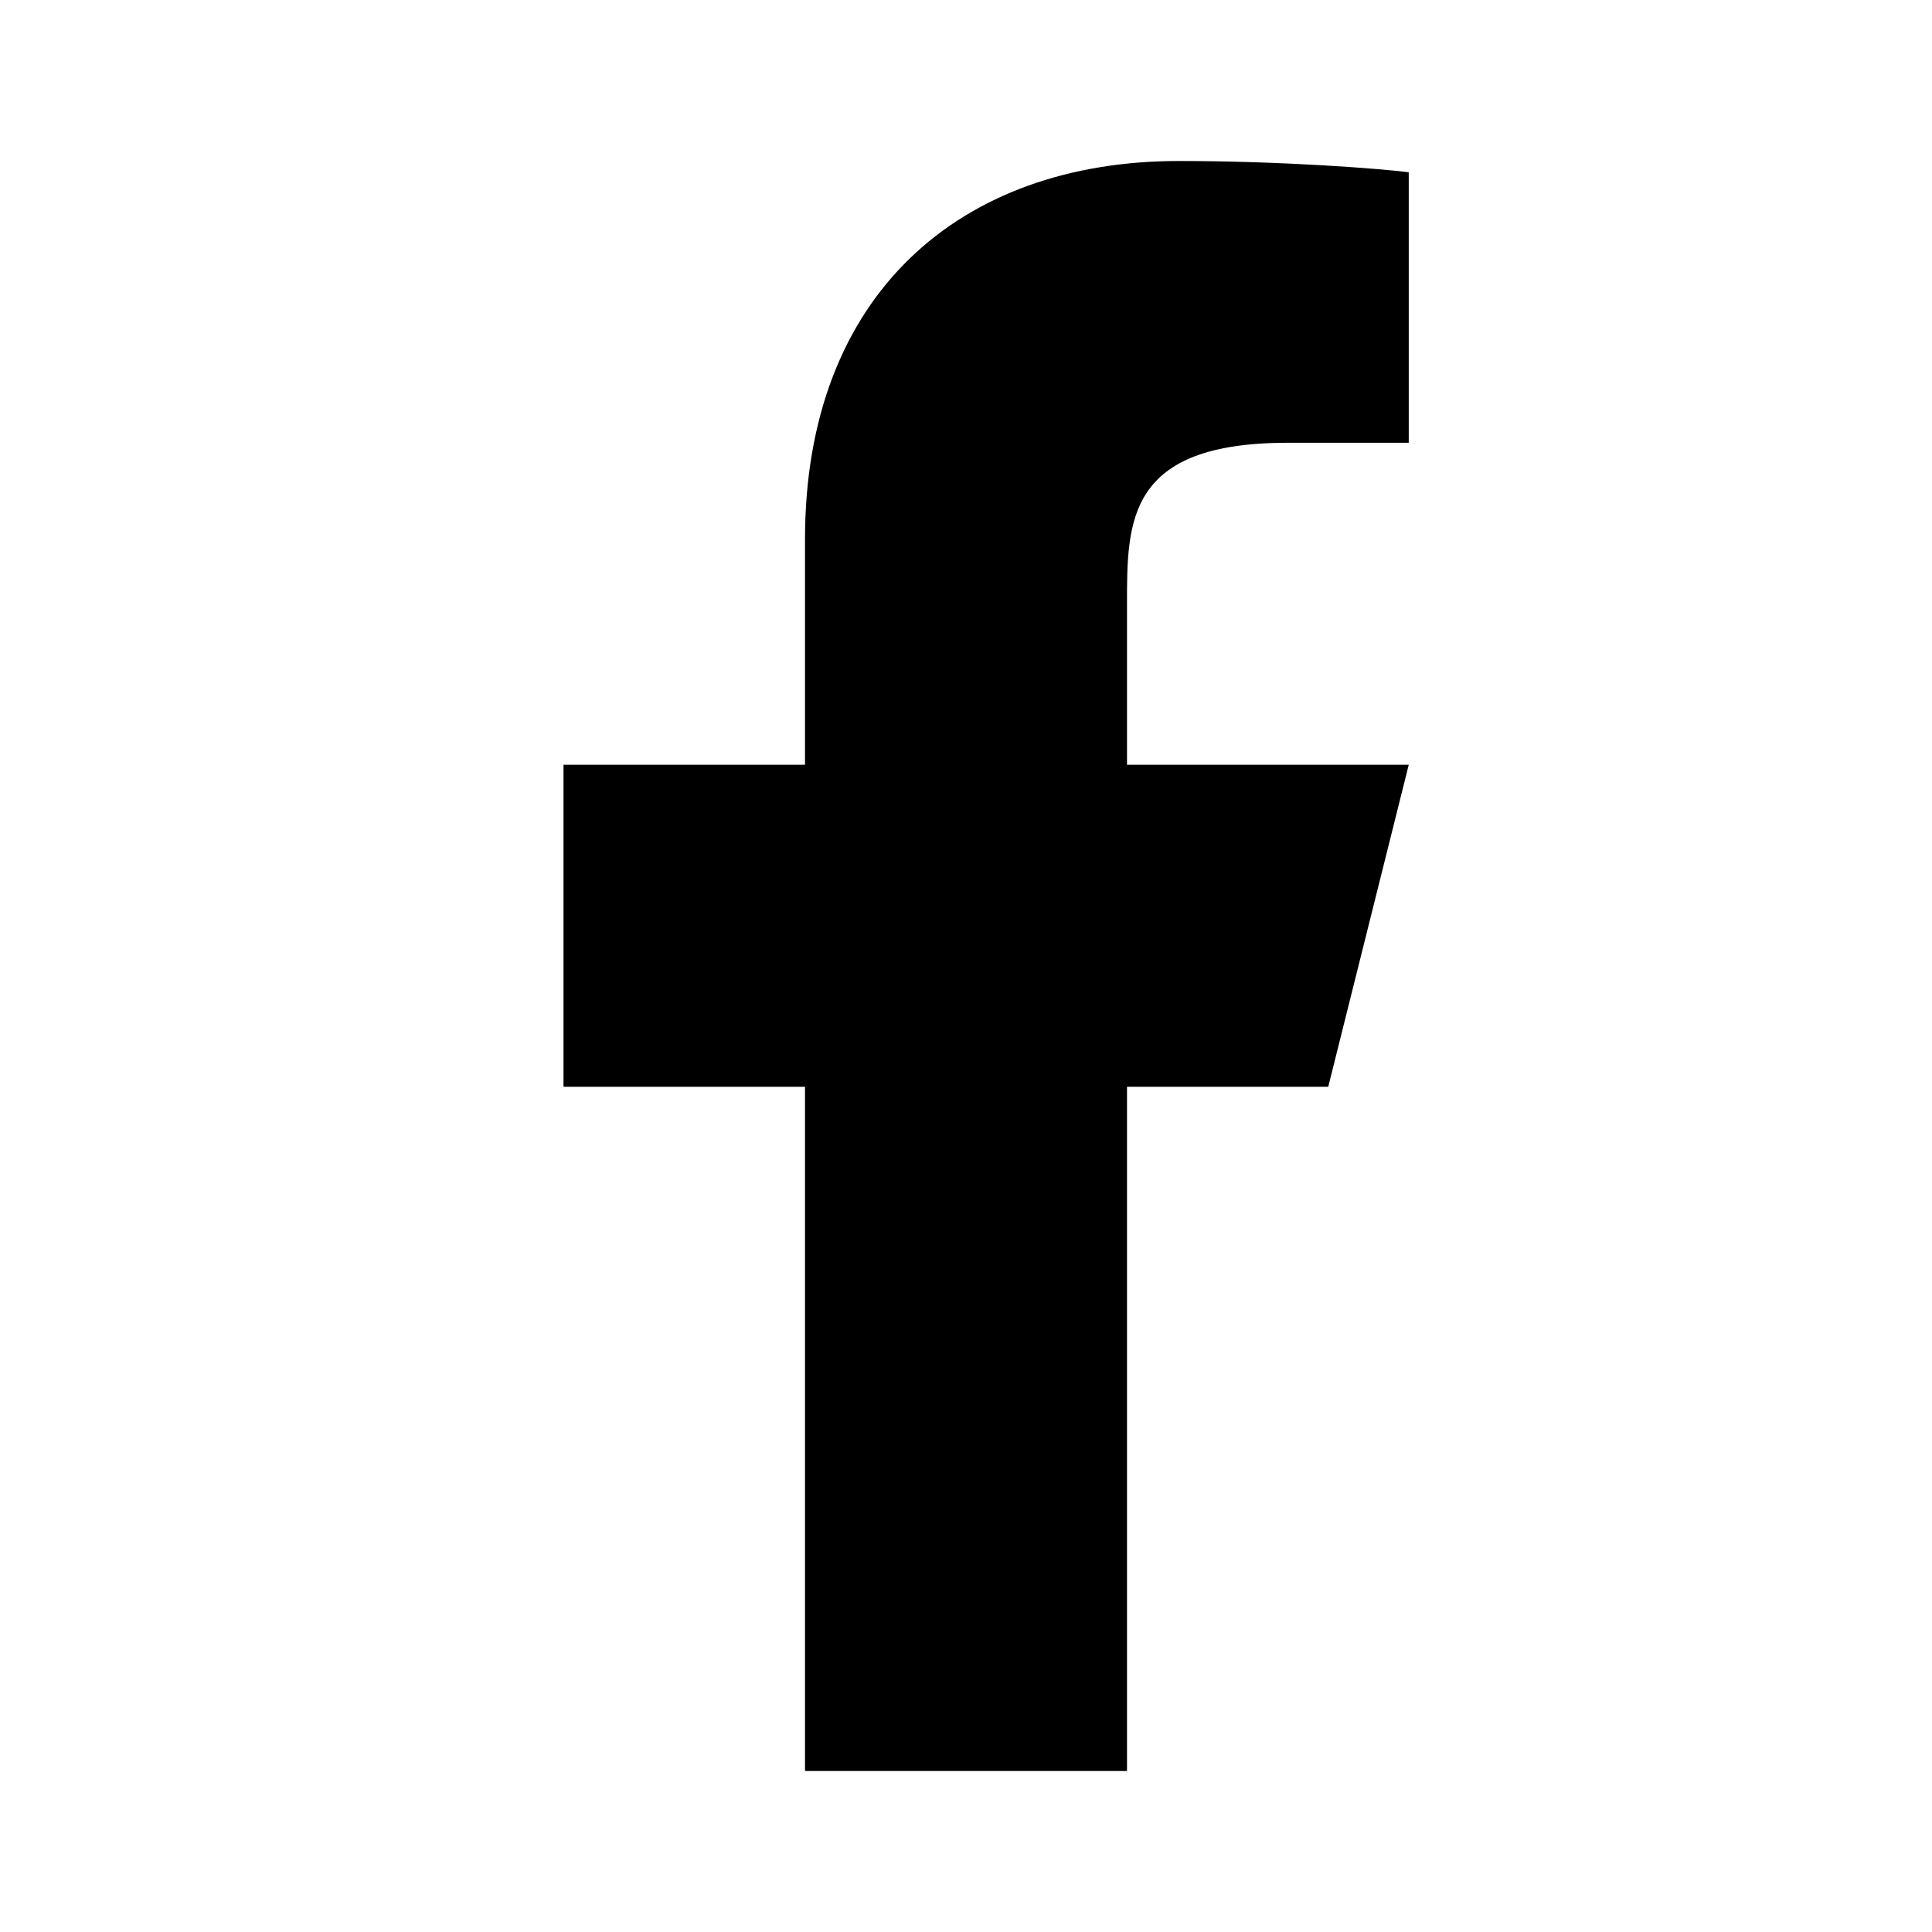
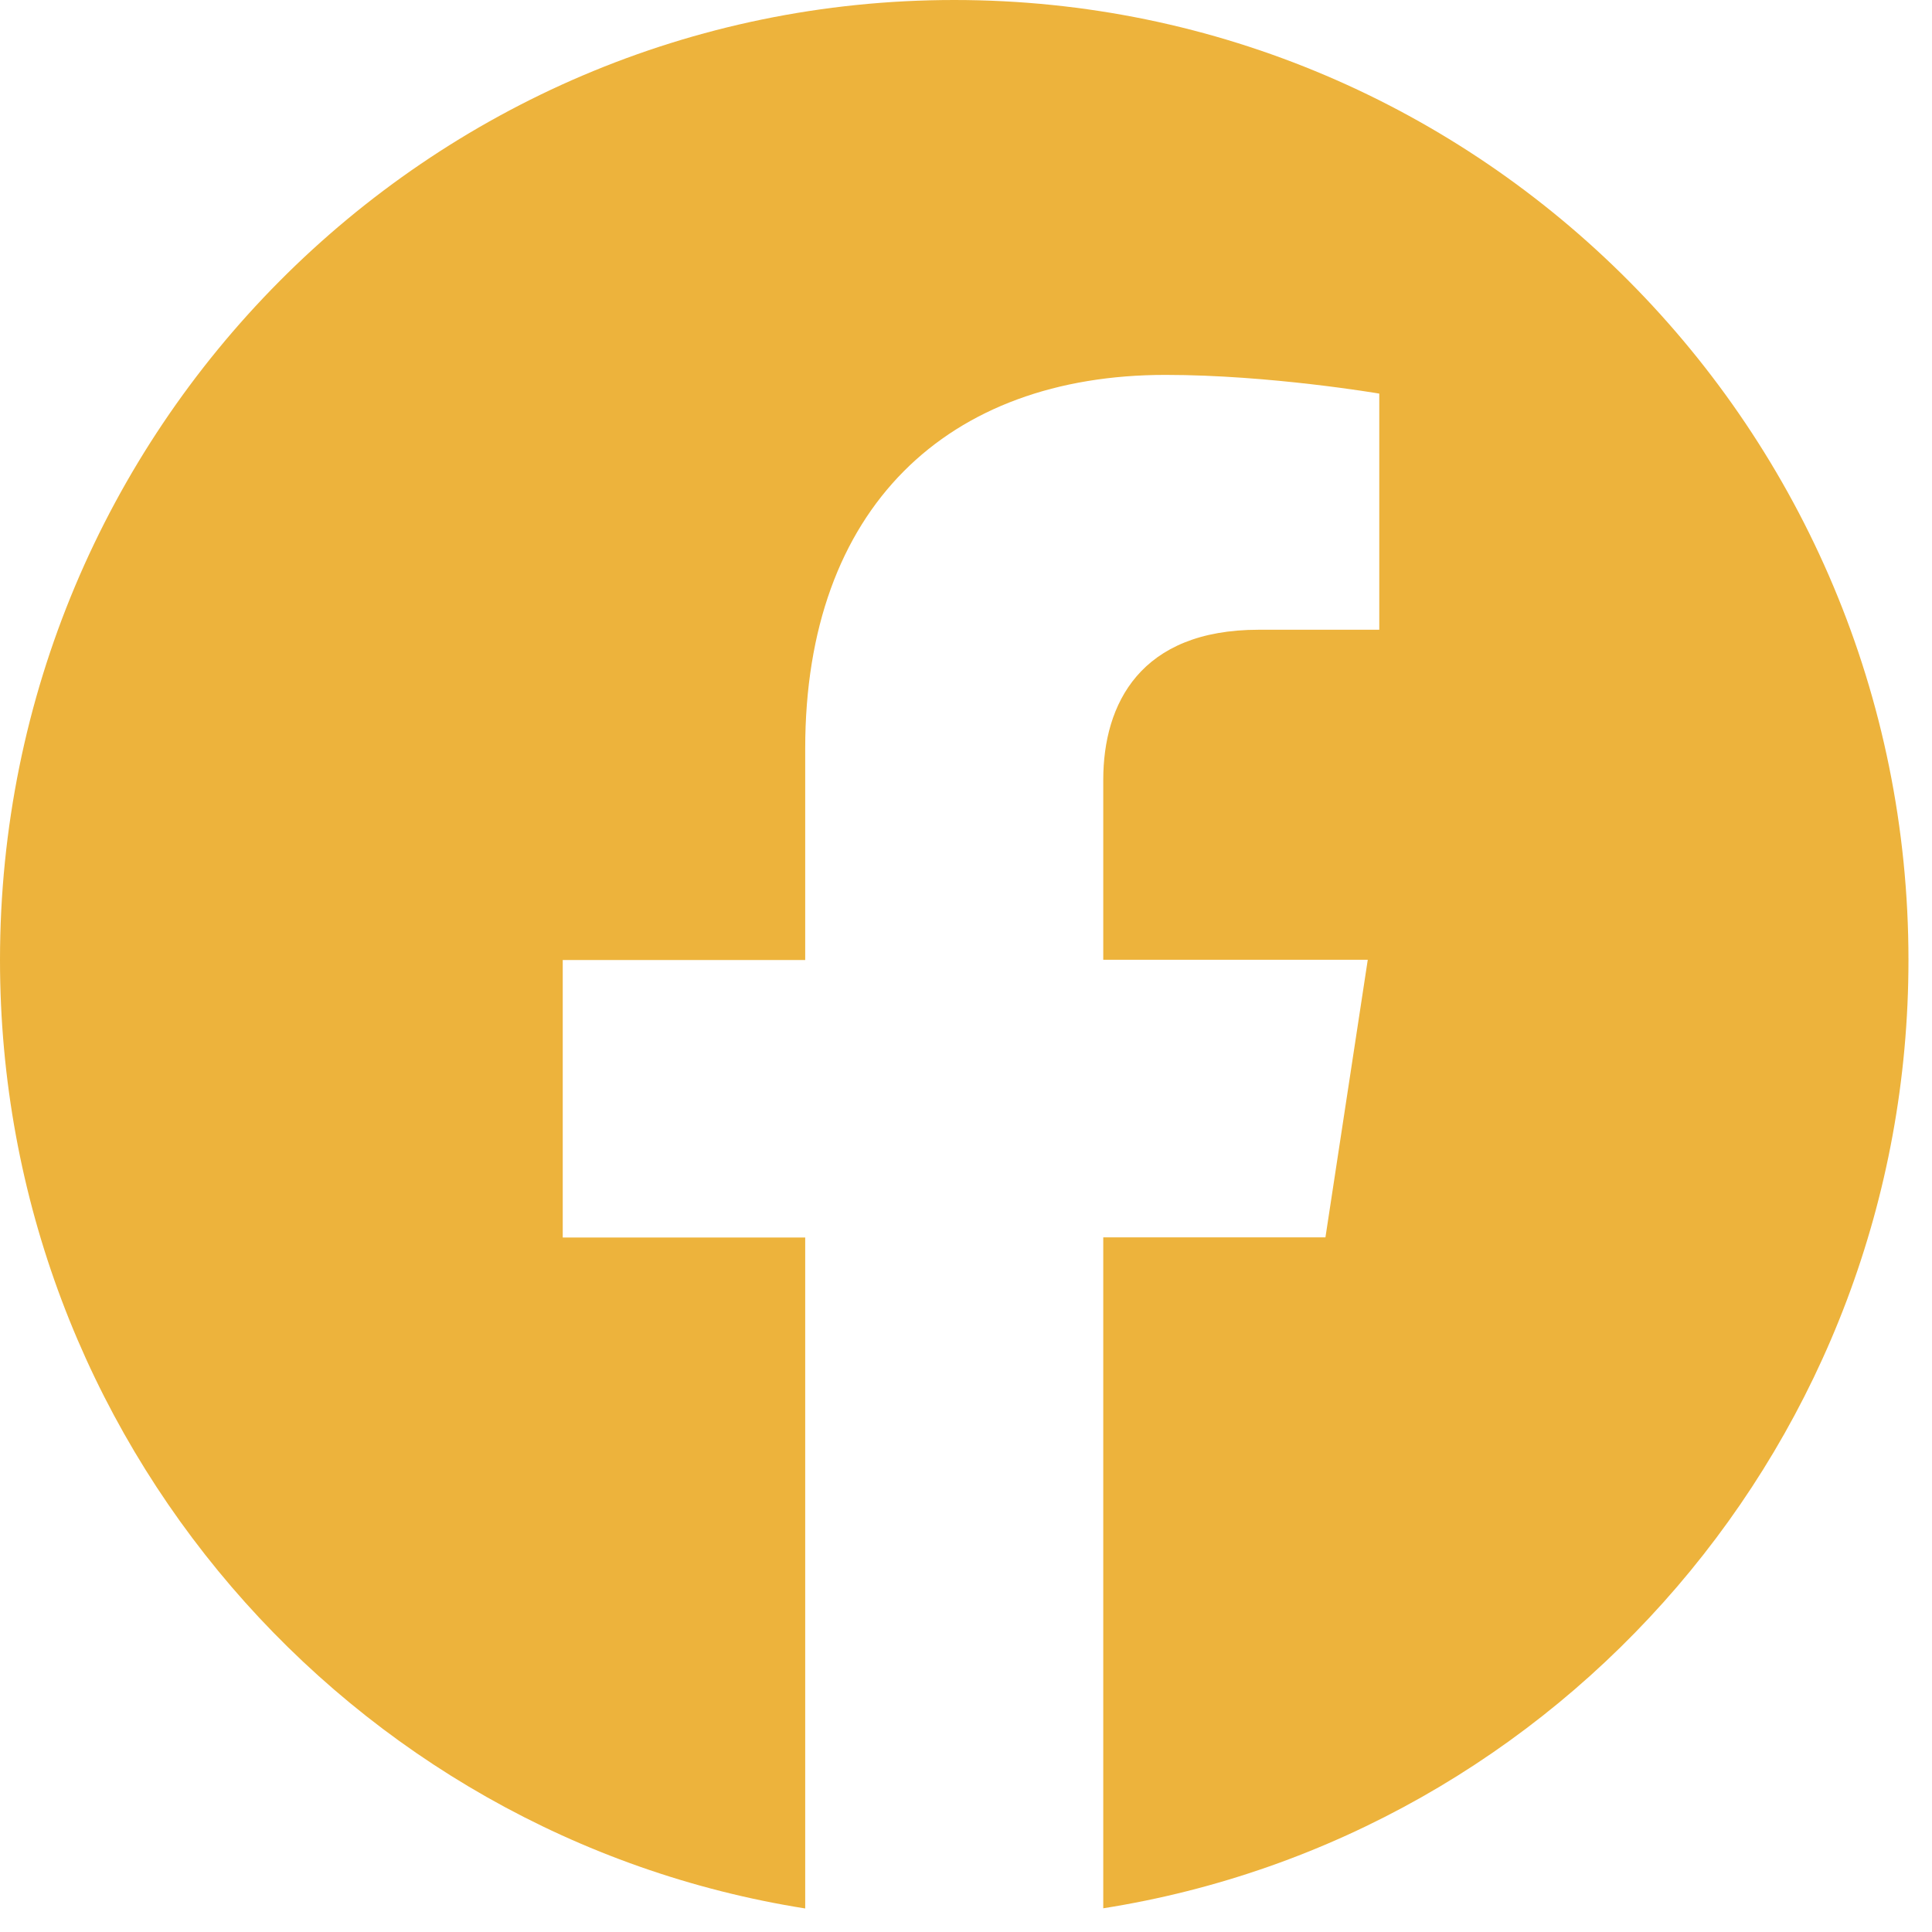
- <svg xmlns="http://www.w3.org/2000/svg" viewBox="0 0 24 24" class="text-amber-400" fill="currentColor">
-   <path d="M14 13.5h2.5l1-4H14v-2c0-1.03 0-2 2-2h1.5V2.14c-.326-.043-1.557-.14-2.857-.14C11.928 2 10 3.657 10 6.7v2.8H7v4h3V22h4v-8.5z" />
+ <svg xmlns="http://www.w3.org/2000/svg" width="22" height="22" viewBox="0 0 22 22" fill="none" preserveAspectRatio="none">
+   <path d="M10.866 0C4.865 0 0 4.895 0 10.932C0 16.387 3.973 20.909 9.169 21.732V14.092H6.408V10.932H9.169V8.523C9.169 5.781 10.791 4.269 13.272 4.269C14.461 4.269 15.706 4.482 15.706 4.482V7.171H14.333C12.985 7.171 12.563 8.015 12.563 8.88V10.929H15.575L15.093 14.09H12.563V21.73C17.759 20.911 21.732 16.388 21.732 10.932C21.732 4.895 16.867 0 10.866 0Z" fill="#EDB33C" />
</svg>
